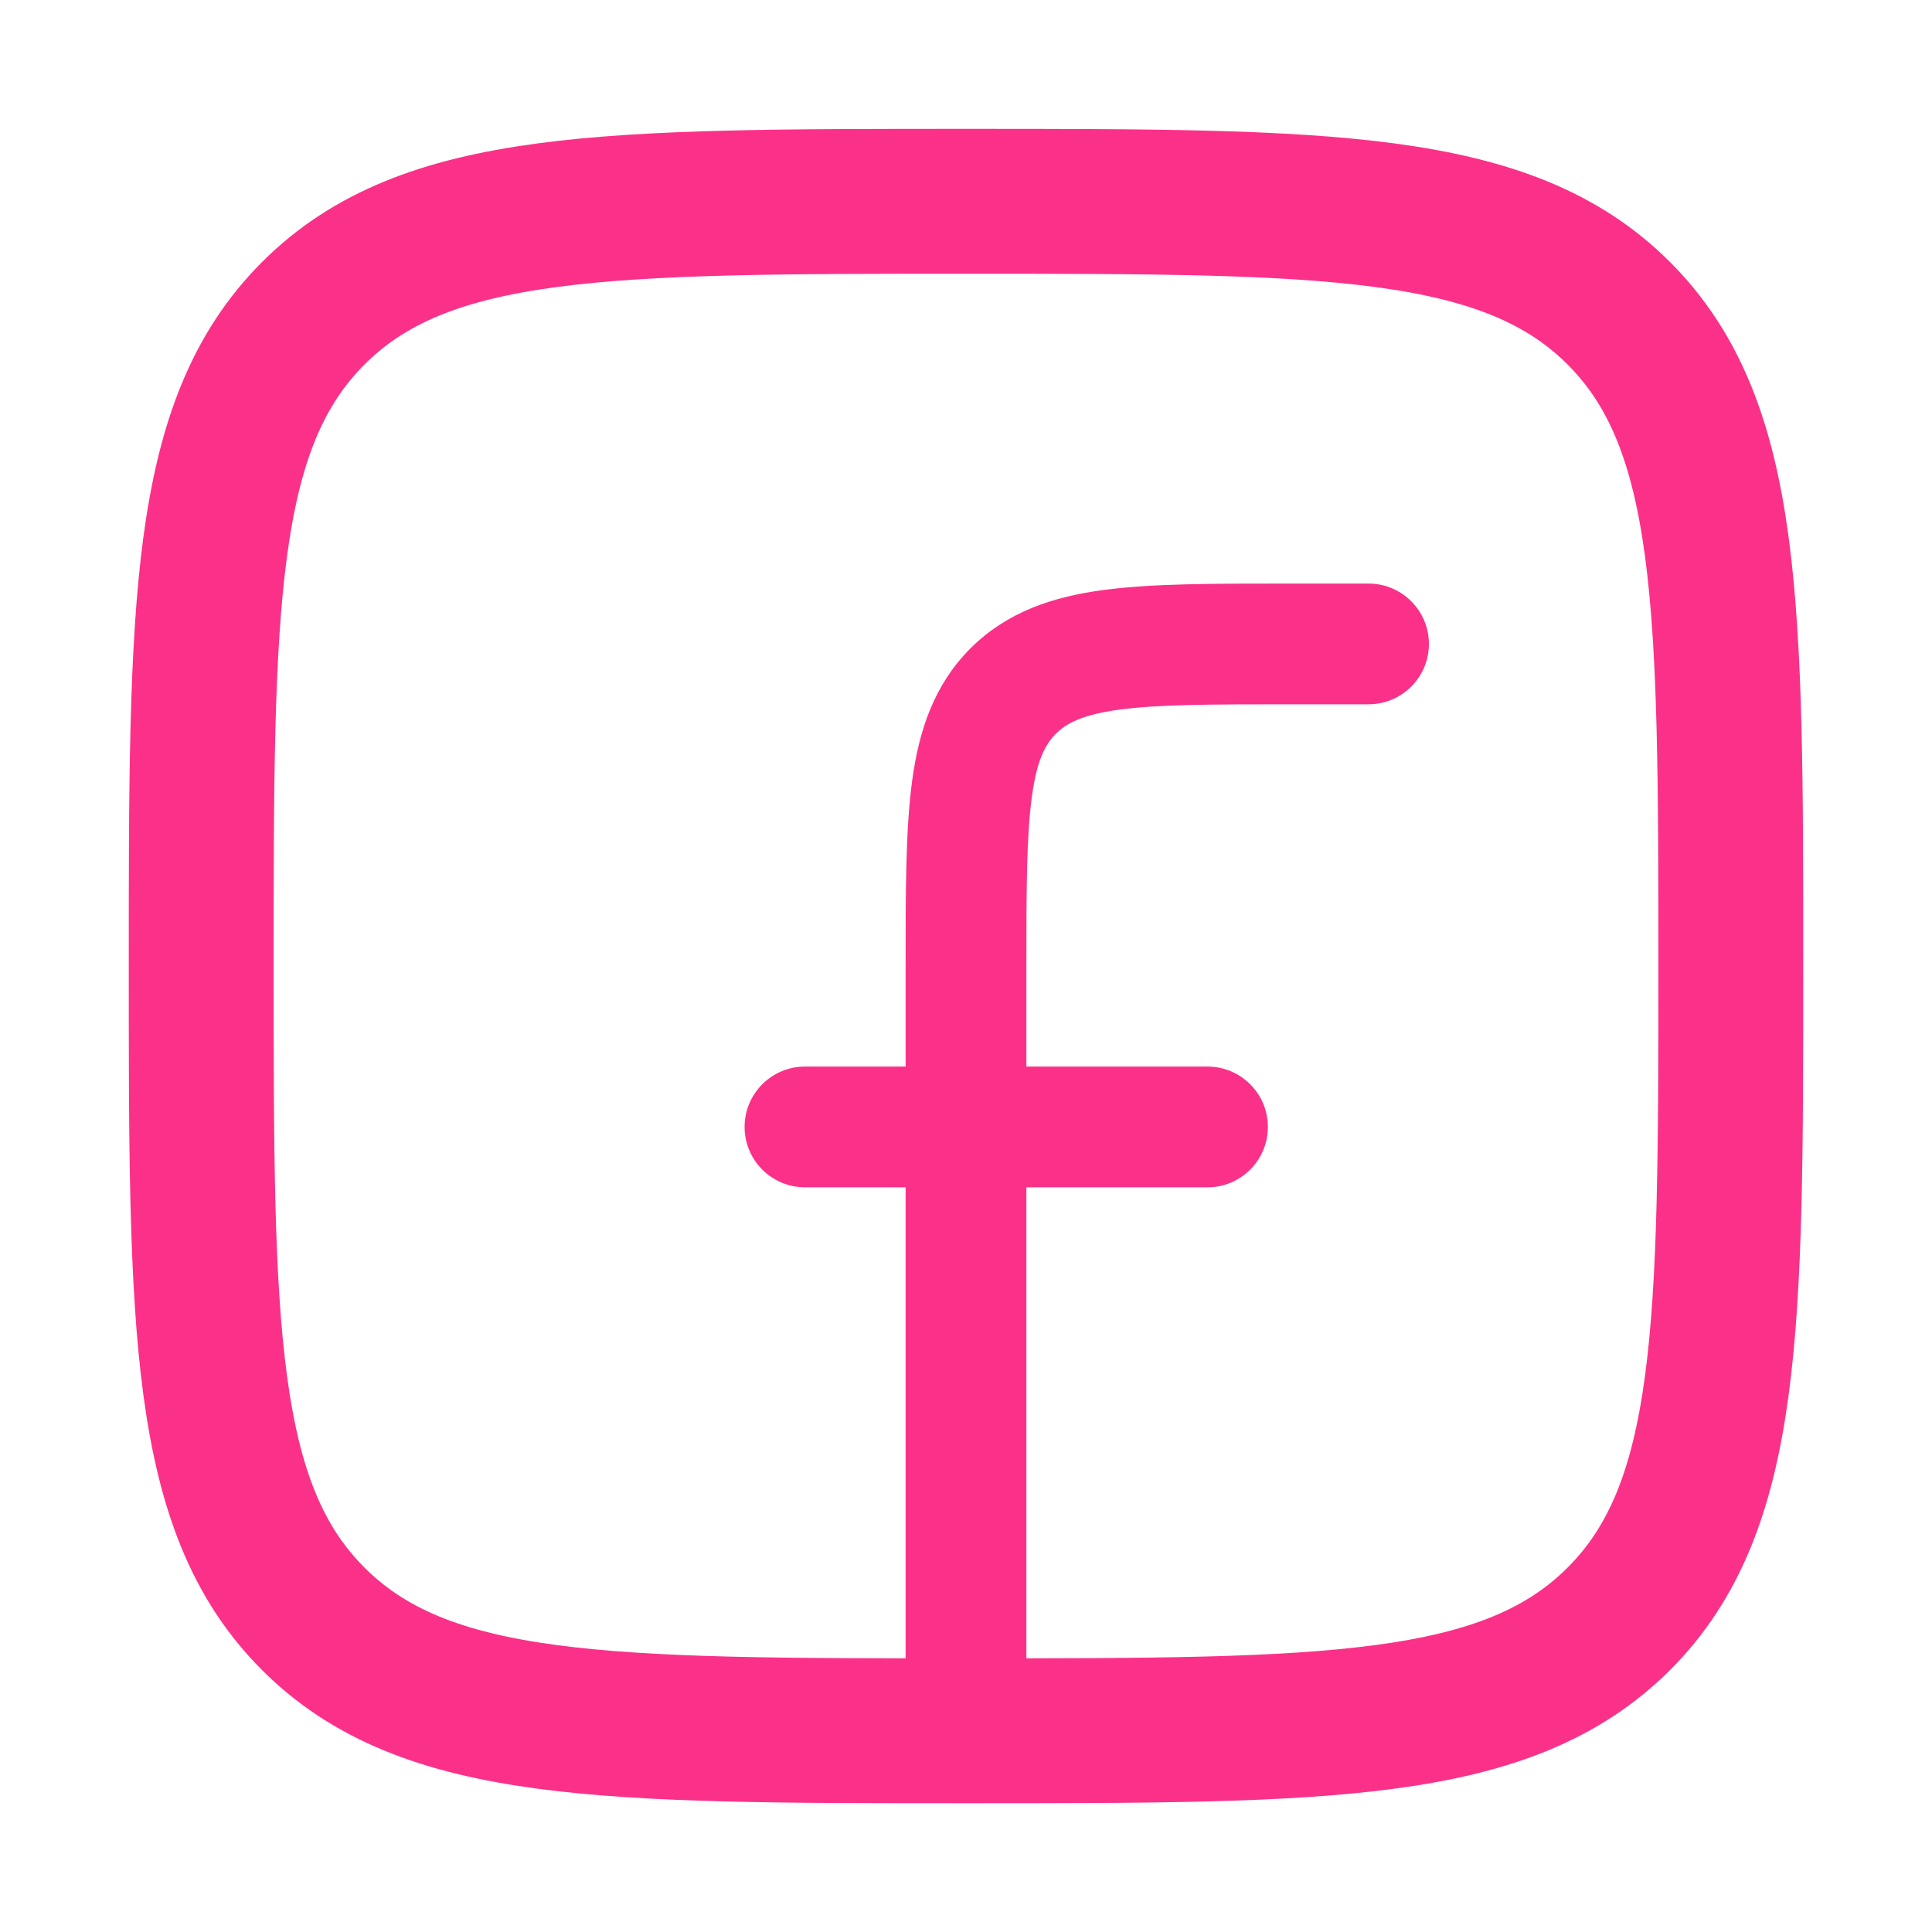
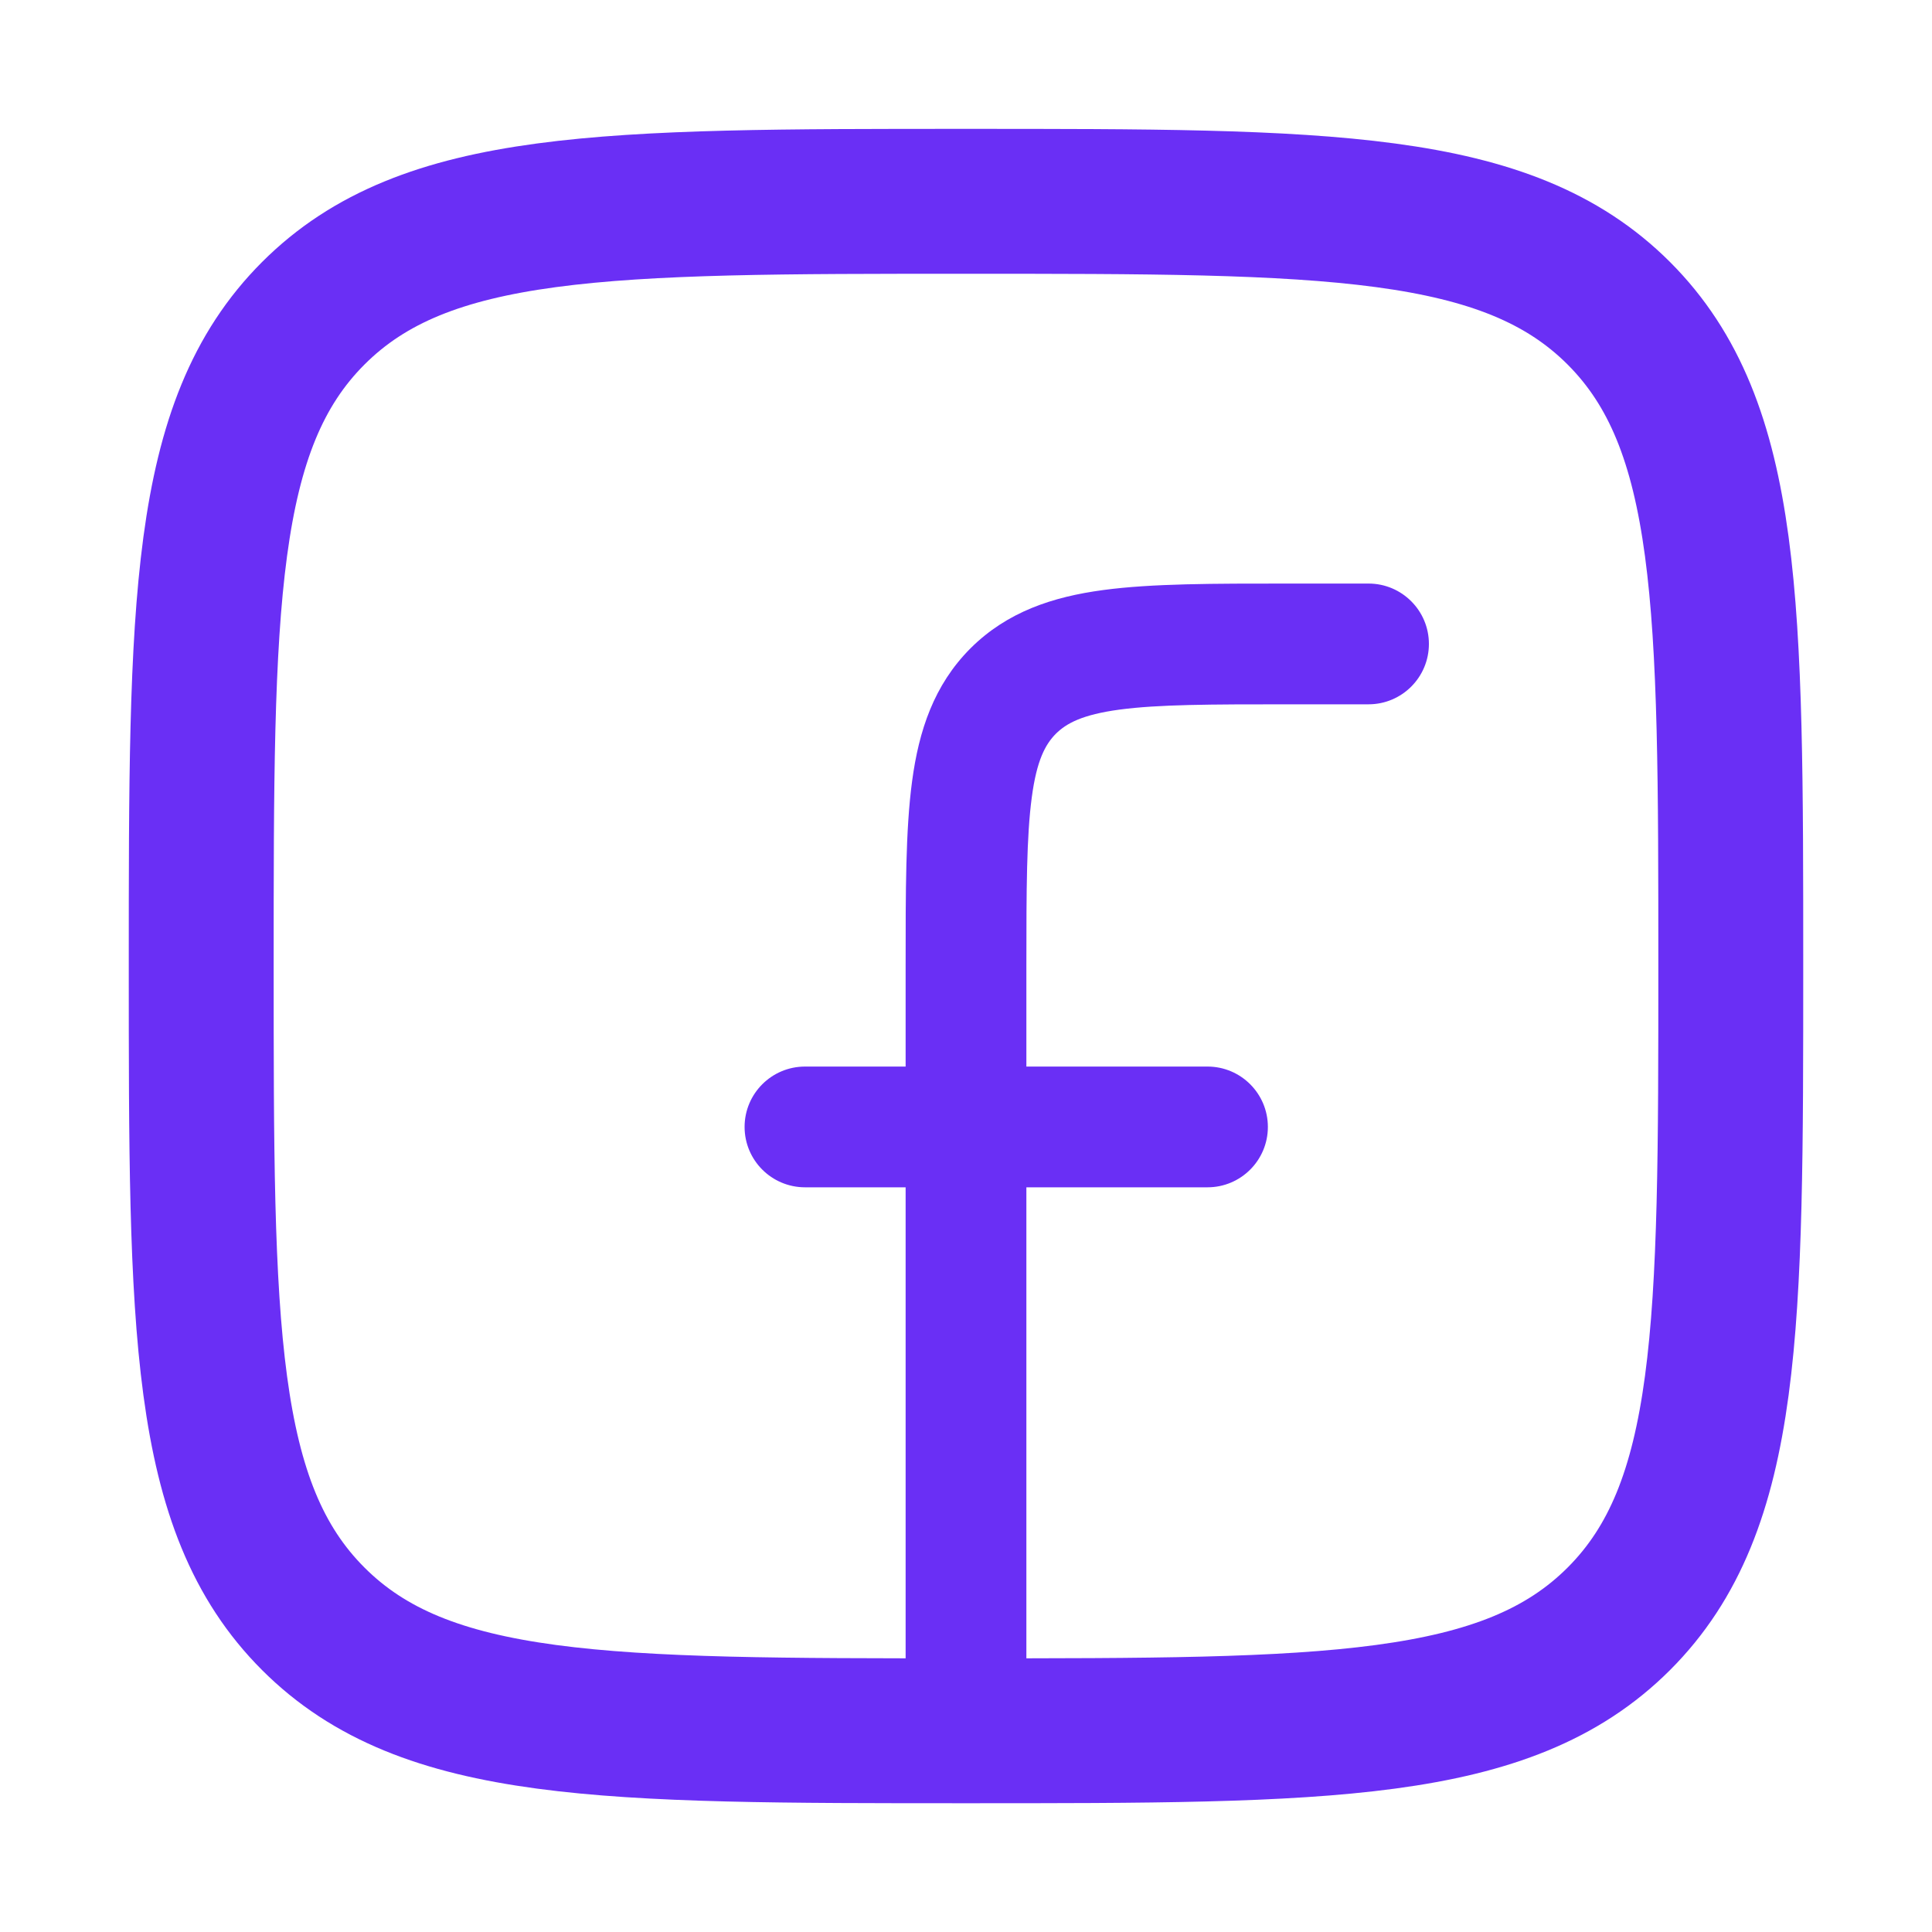
<svg xmlns="http://www.w3.org/2000/svg" width="20" height="20" viewBox="0 0 20 20" fill="none">
-   <path d="M2.083 10.001C2.083 6.269 2.083 4.403 3.243 3.243C4.402 2.084 6.268 2.084 10 2.084C13.732 2.084 15.598 2.084 16.758 3.243C17.917 4.403 17.917 6.269 17.917 10.001C17.917 13.733 17.917 15.599 16.758 16.758C15.598 17.917 13.732 17.917 10 17.917C6.268 17.917 4.402 17.917 3.243 16.758C2.083 15.599 2.083 13.733 2.083 10.001Z" stroke="#FB3189" stroke-width="1.5" stroke-linejoin="round" />
-   <path d="M14.167 7.291C14.512 7.291 14.792 7.011 14.792 6.666C14.792 6.321 14.512 6.041 14.167 6.041V7.291ZM9.375 17.916C9.375 18.261 9.655 18.541 10 18.541C10.345 18.541 10.625 18.261 10.625 17.916H9.375ZM8.334 11.041C7.988 11.041 7.708 11.321 7.708 11.666C7.708 12.011 7.988 12.291 8.334 12.291V11.041ZM12.5 12.291C12.845 12.291 13.125 12.011 13.125 11.666C13.125 11.321 12.845 11.041 12.5 11.041V12.291ZM14.167 6.041H13.334V7.291H14.167V6.041ZM9.375 9.999V17.916H10.625V9.999H9.375ZM13.334 6.041C12.566 6.041 11.927 6.04 11.421 6.108C10.898 6.178 10.426 6.333 10.046 6.712L10.93 7.596C11.039 7.488 11.203 7.398 11.588 7.346C11.991 7.292 12.53 7.291 13.334 7.291V6.041ZM10.625 9.999C10.625 9.196 10.627 8.656 10.681 8.254C10.732 7.869 10.822 7.705 10.93 7.596L10.046 6.712C9.667 7.092 9.512 7.564 9.442 8.087C9.374 8.592 9.375 9.231 9.375 9.999H10.625ZM8.334 12.291H12.5V11.041H8.334V12.291Z" fill="#FB3189" />
+   <path d="M2.083 10.001C2.083 6.269 2.083 4.403 3.243 3.243C4.402 2.084 6.268 2.084 10 2.084C13.732 2.084 15.598 2.084 16.758 3.243C17.917 4.403 17.917 6.269 17.917 10.001C17.917 13.733 17.917 15.599 16.758 16.758C15.598 17.917 13.732 17.917 10 17.917C6.268 17.917 4.402 17.917 3.243 16.758C2.083 15.599 2.083 13.733 2.083 10.001Z" stroke="#6a2ff5" stroke-width="1.5" stroke-linejoin="round" />
+   <path d="M14.167 7.291C14.512 7.291 14.792 7.011 14.792 6.666C14.792 6.321 14.512 6.041 14.167 6.041V7.291ZM9.375 17.916C9.375 18.261 9.655 18.541 10 18.541C10.345 18.541 10.625 18.261 10.625 17.916H9.375ZM8.334 11.041C7.988 11.041 7.708 11.321 7.708 11.666C7.708 12.011 7.988 12.291 8.334 12.291V11.041ZM12.5 12.291C12.845 12.291 13.125 12.011 13.125 11.666C13.125 11.321 12.845 11.041 12.5 11.041V12.291ZM14.167 6.041H13.334V7.291H14.167V6.041ZM9.375 9.999V17.916H10.625V9.999H9.375ZM13.334 6.041C12.566 6.041 11.927 6.04 11.421 6.108C10.898 6.178 10.426 6.333 10.046 6.712L10.93 7.596C11.039 7.488 11.203 7.398 11.588 7.346C11.991 7.292 12.53 7.291 13.334 7.291V6.041ZM10.625 9.999C10.625 9.196 10.627 8.656 10.681 8.254C10.732 7.869 10.822 7.705 10.93 7.596L10.046 6.712C9.667 7.092 9.512 7.564 9.442 8.087C9.374 8.592 9.375 9.231 9.375 9.999H10.625ZM8.334 12.291H12.5V11.041H8.334V12.291Z" fill="#6a2ff5" />
</svg>
